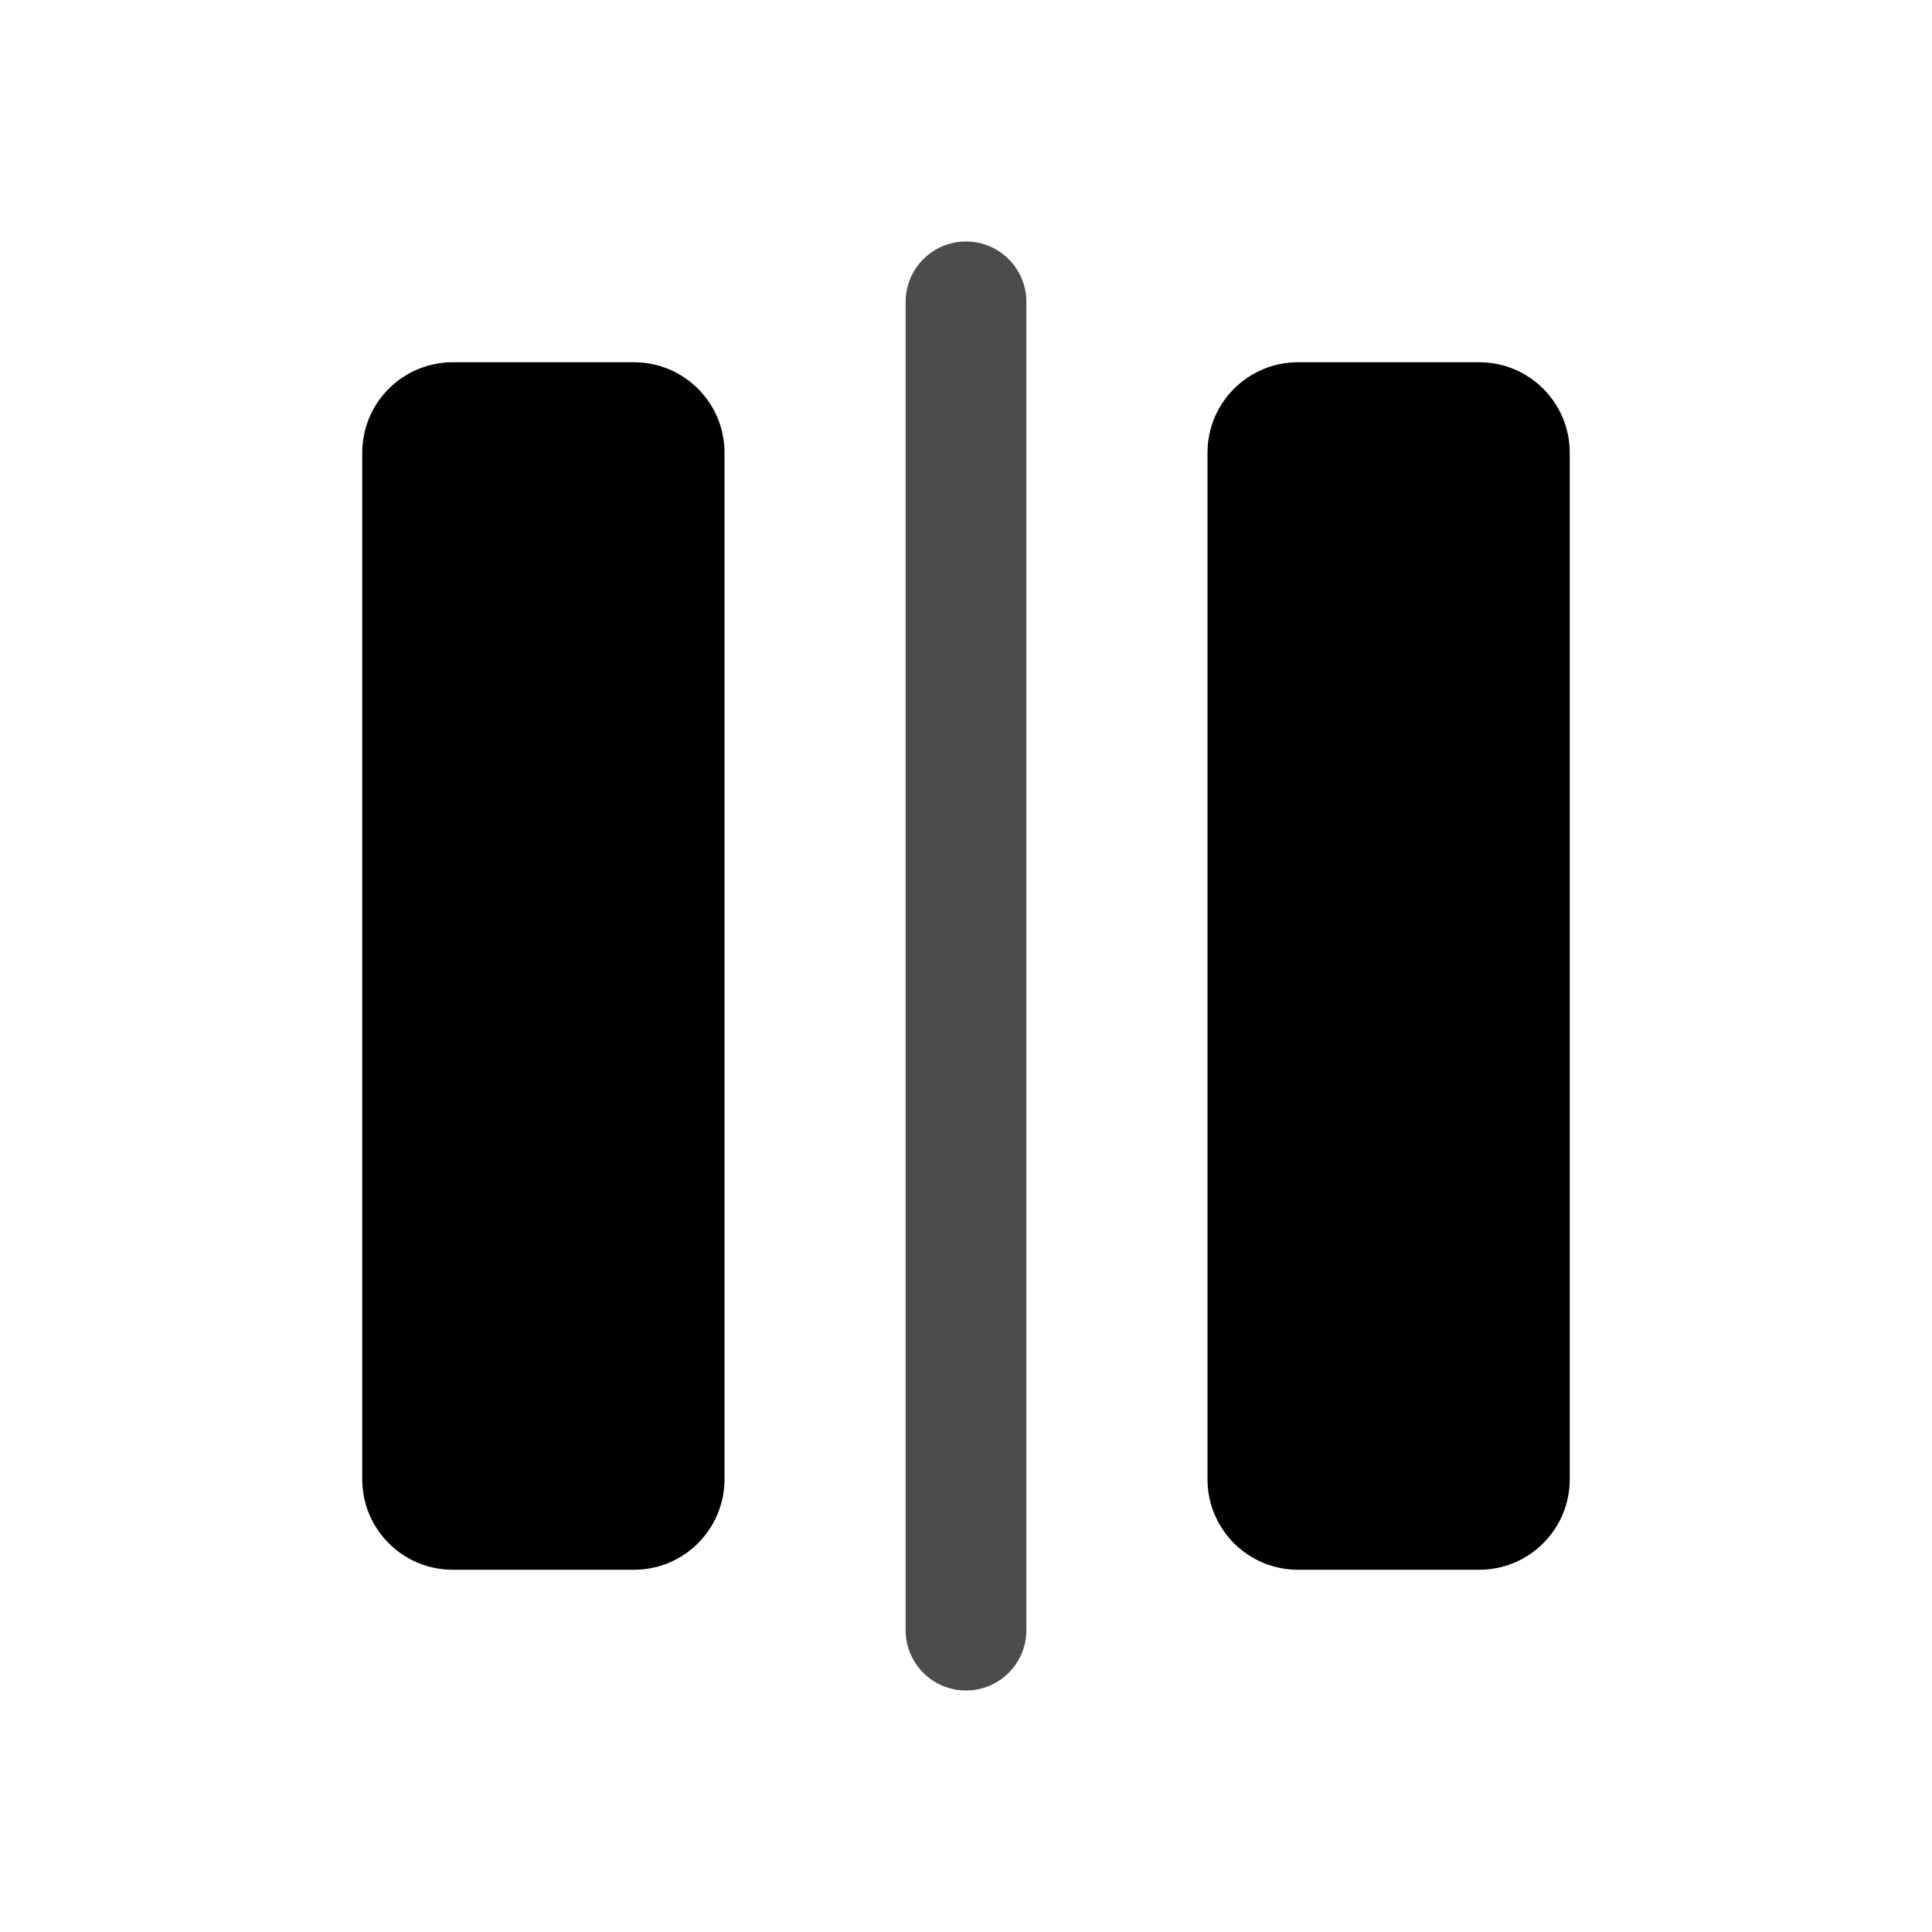
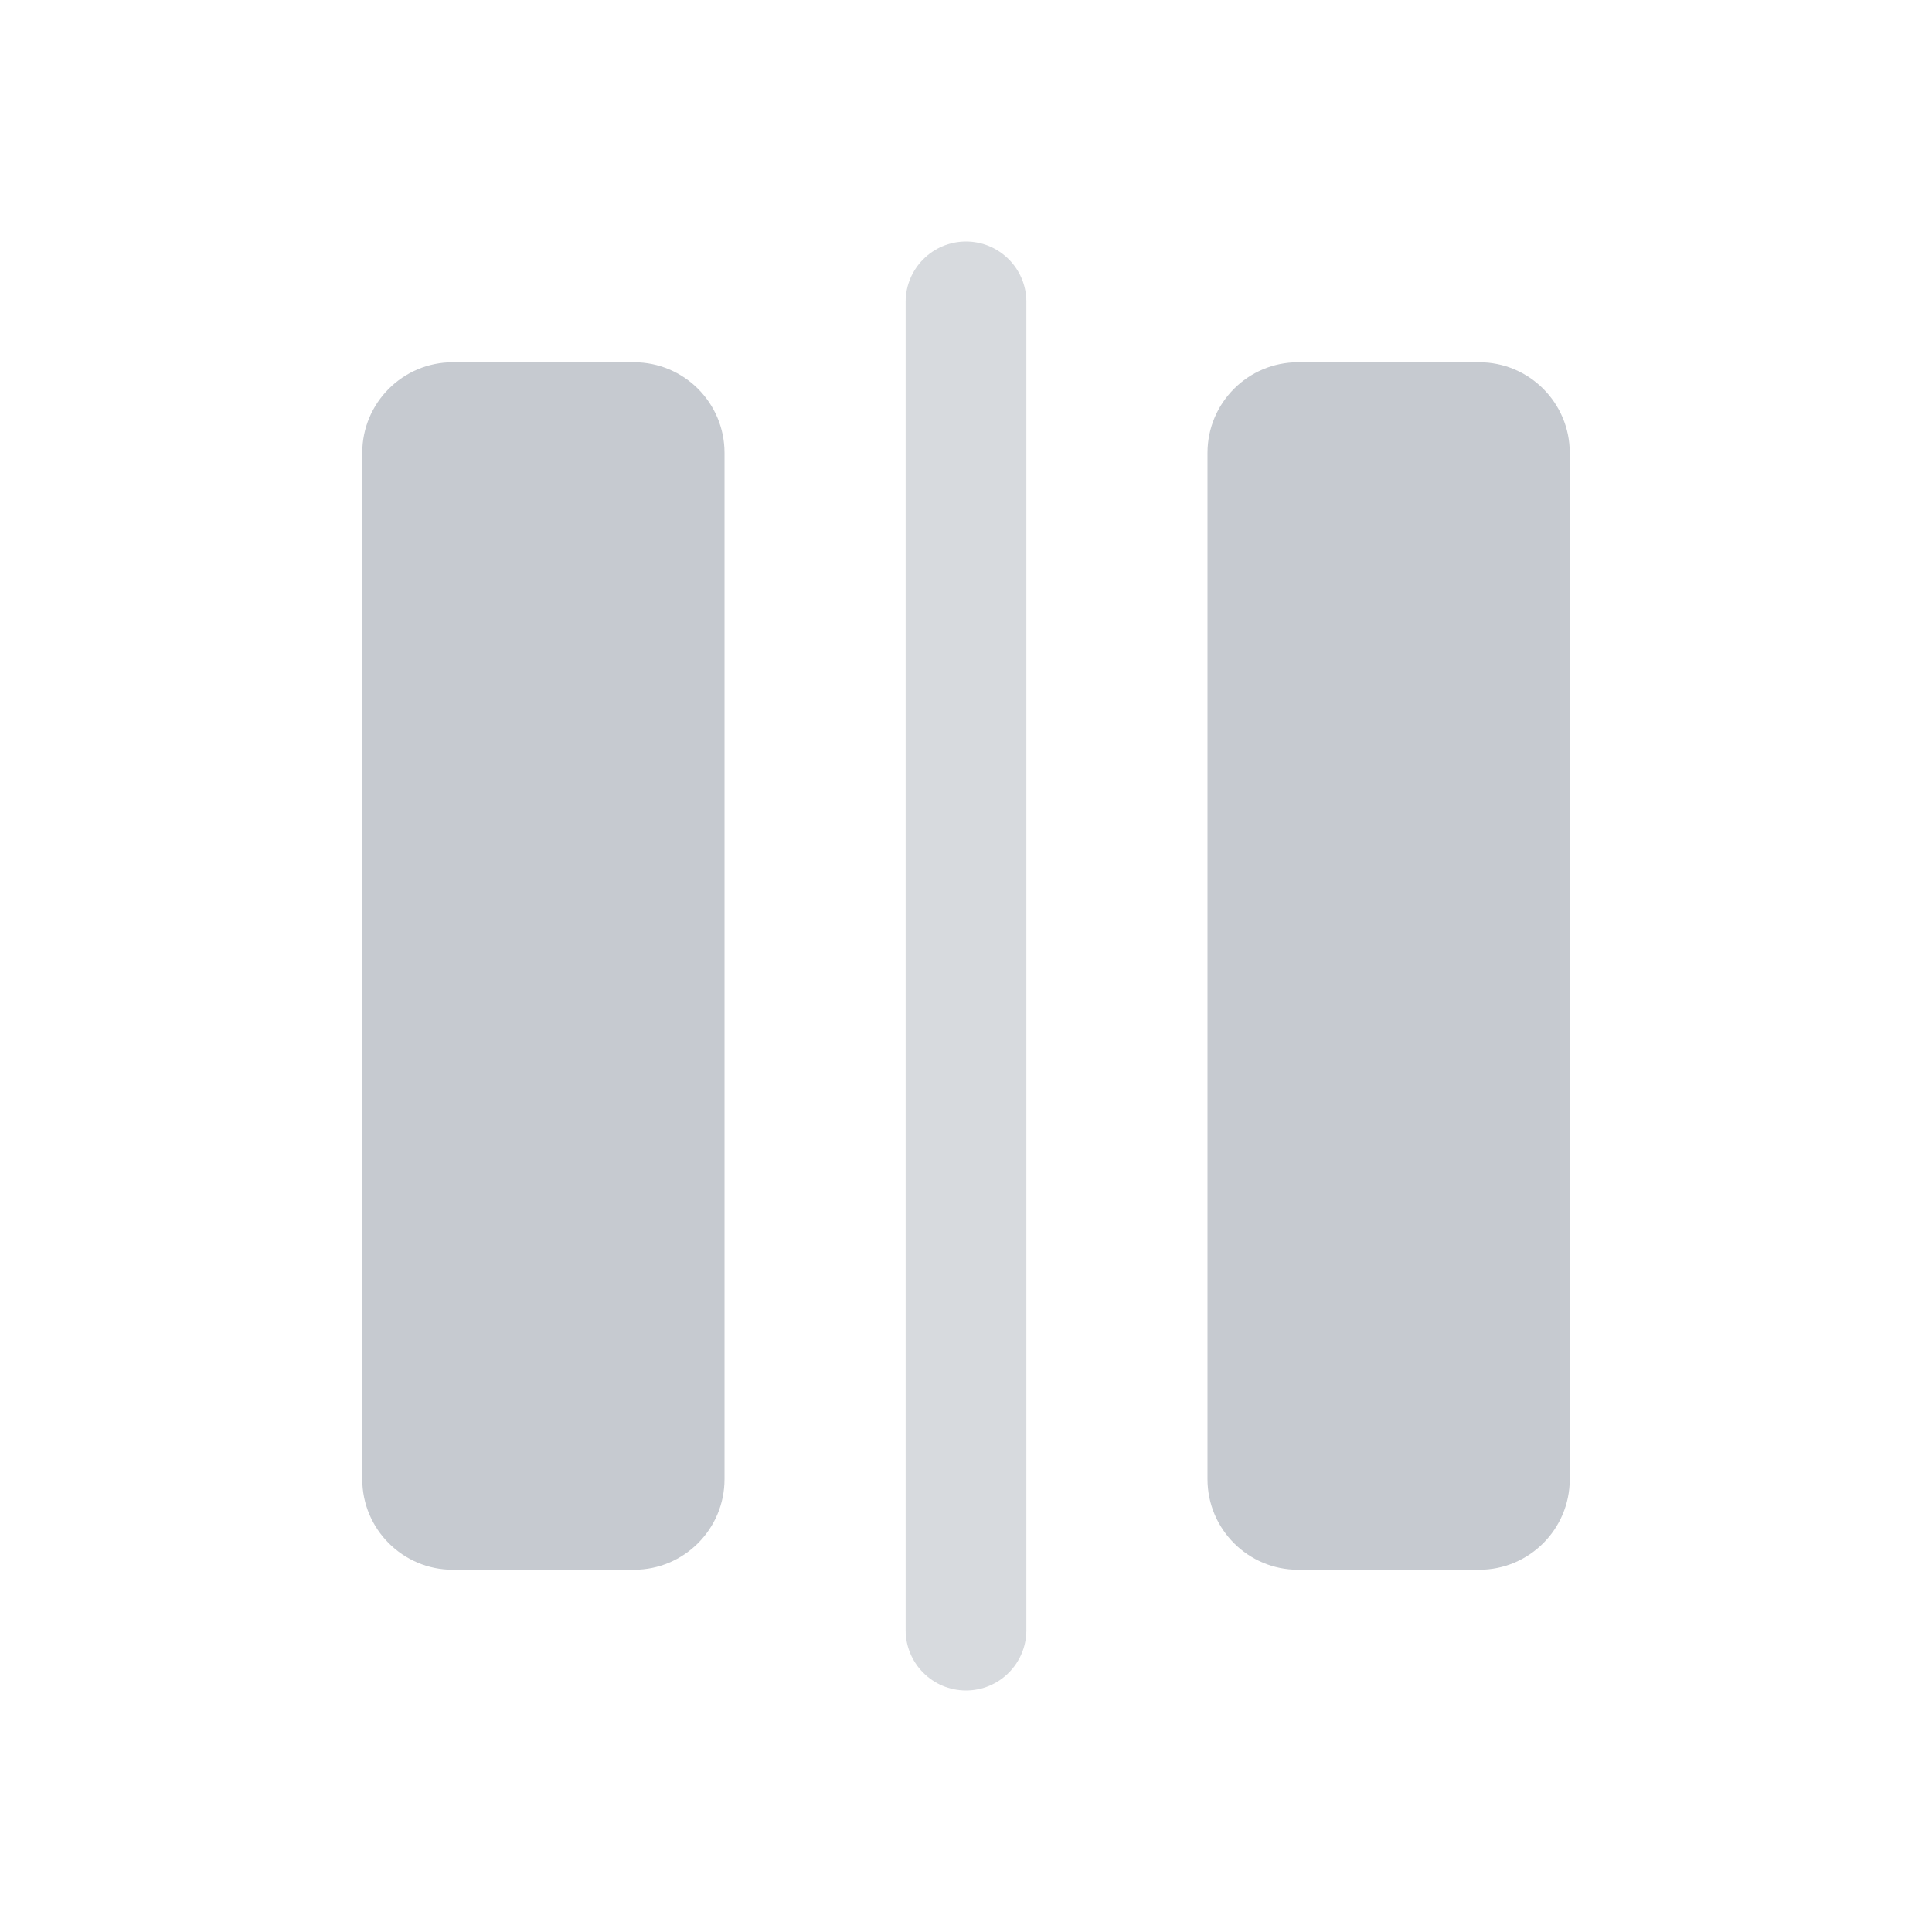
- <svg xmlns="http://www.w3.org/2000/svg" width="12" height="12" viewBox="0 0 12 12" fill="none">
-   <rect x="2.25" y="2.25" width="2.25" height="7.5" rx="0.562" fill="black" style="fill:black;fill-opacity:1;" />
-   <rect opacity="0.7" x="5.625" y="1.5" width="0.75" height="9" rx="0.375" fill="black" style="fill:black;fill-opacity:1;" />
-   <rect x="7.5" y="2.25" width="2.25" height="7.5" rx="0.562" fill="black" style="fill:black;fill-opacity:1;" />
+ <svg xmlns="http://www.w3.org/2000/svg" width="16" height="16" viewBox="0 0 16 16" fill="none">
+   <path d="M5.25 3H3.75C3.336 3 3 3.336 3 3.75V12.25C3 12.664 3.336 13 3.75 13H5.25C5.664 13 6 12.664 6 12.25V3.75C6 3.336 5.664 3 5.25 3Z" fill="#C6CAD0" />
+   <path opacity="0.7" d="M8.5 2.5C8.5 2.224 8.276 2 8 2C7.724 2 7.5 2.224 7.5 2.5V13.5C7.5 13.776 7.724 14 8 14C8.276 14 8.5 13.776 8.5 13.5V2.5Z" fill="#C6CAD0" />
+   <path d="M12.25 3H10.75C10.336 3 10 3.336 10 3.75V12.25C10 12.664 10.336 13 10.75 13H12.25C12.664 13 13 12.664 13 12.25V3.75C13 3.336 12.664 3 12.25 3Z" fill="#C6CAD0" />
</svg>
